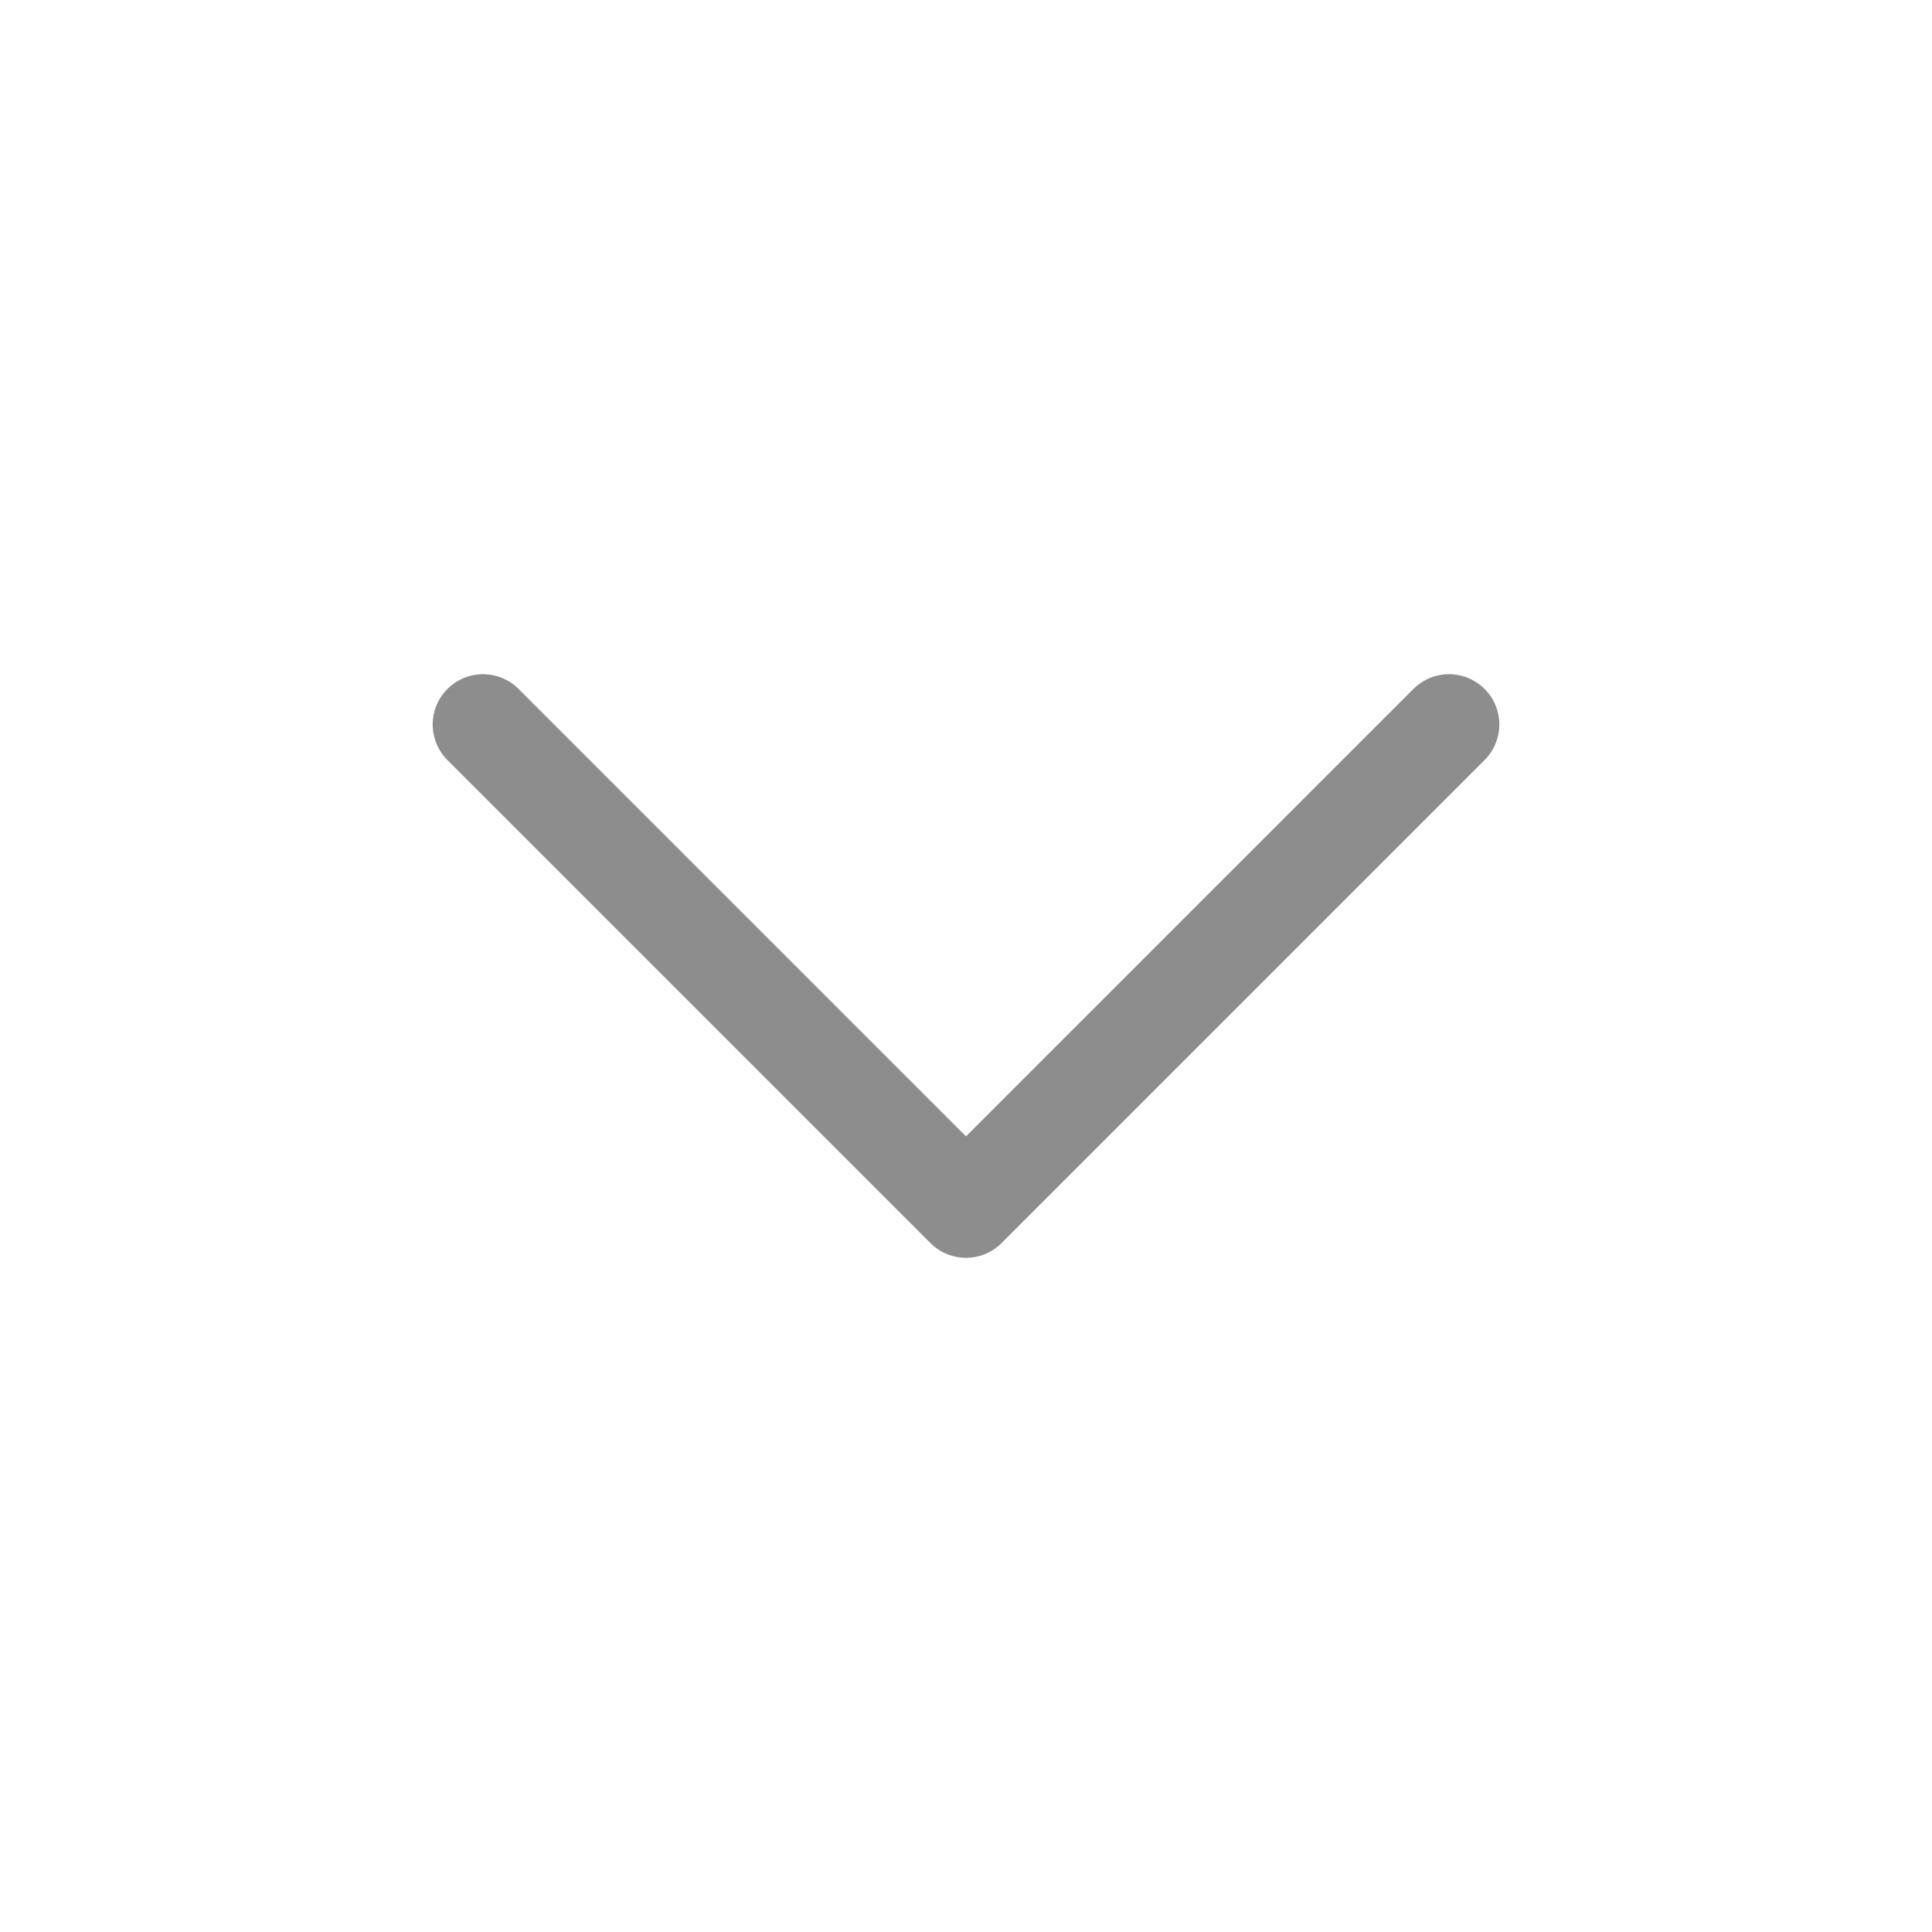
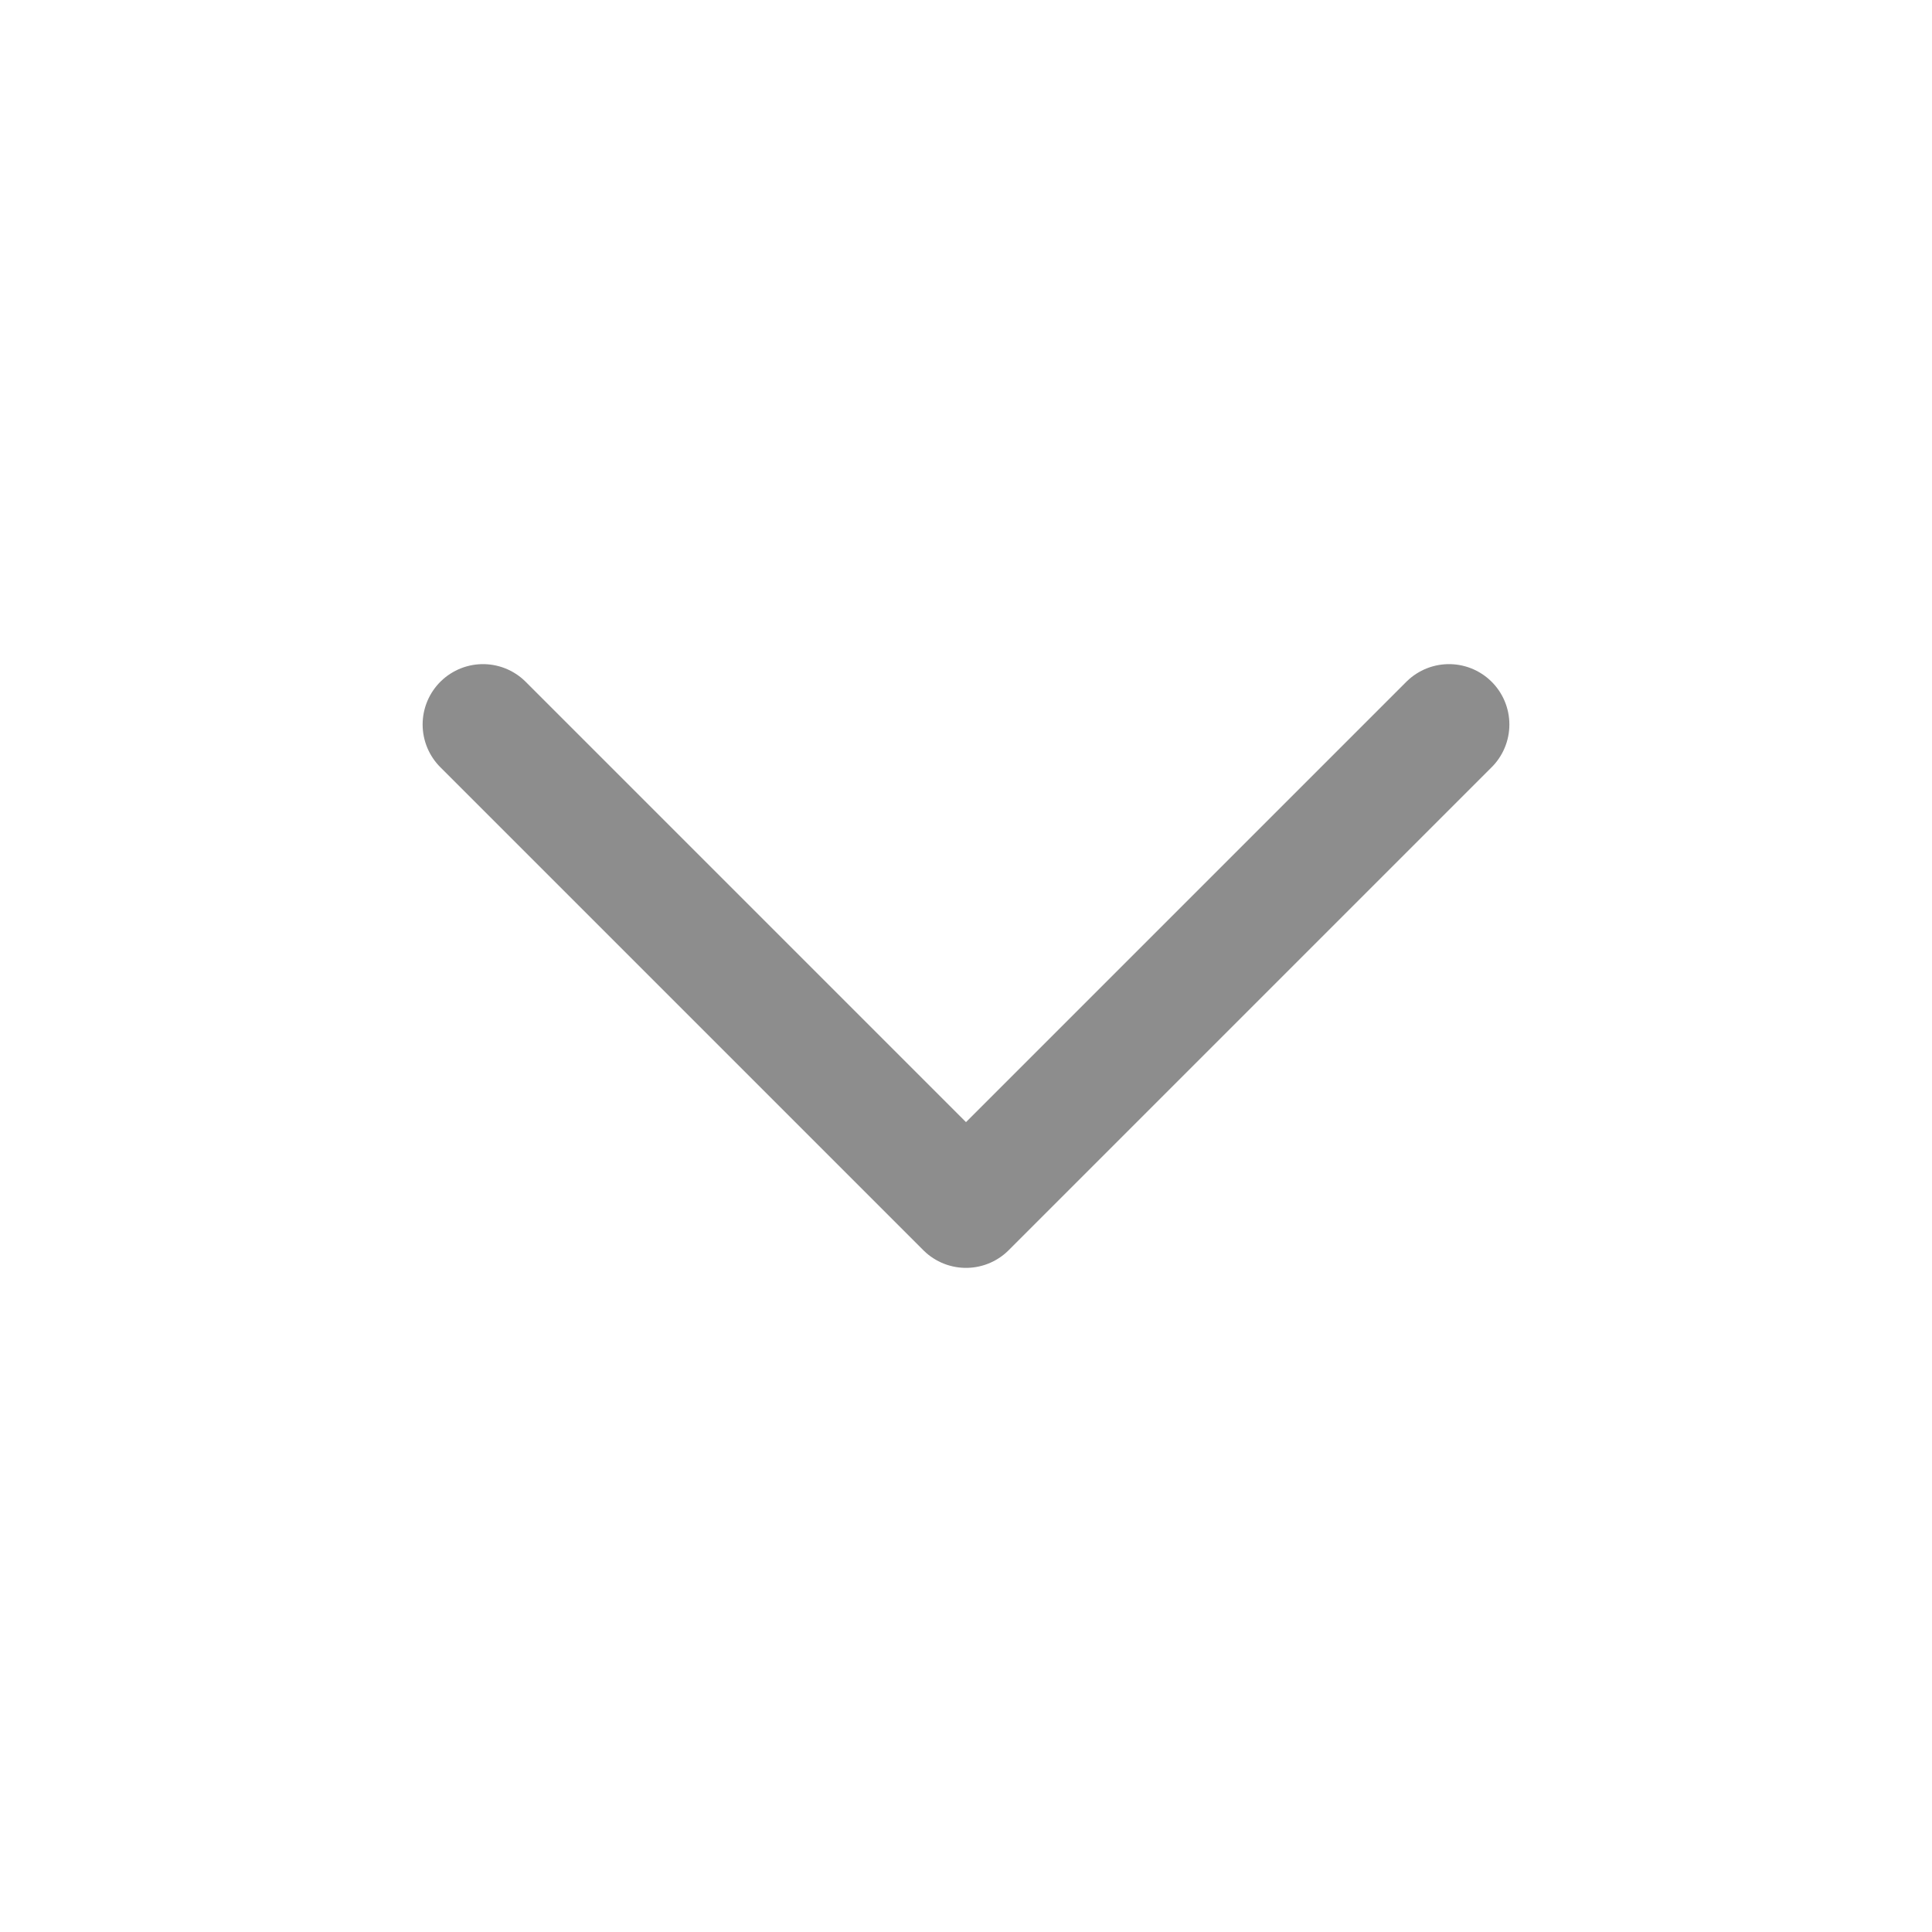
- <svg xmlns="http://www.w3.org/2000/svg" width="24" height="24" viewBox="0 0 24 24" fill="none" stroke="#8D8D8D" stroke-width="1.25" stroke-linecap="round" stroke-linejoin="round" class="lucide lucide-chevron-down-icon lucide-chevron-down">
+ <svg xmlns="http://www.w3.org/2000/svg" width="24" height="24" viewBox="0 0 24 24" fill="none" stroke="#8D8D8D" stroke-width="1.5" stroke-linecap="round" stroke-linejoin="round" class="lucide lucide-chevron-down-icon lucide-chevron-down">
  <path d="m6 9 6 6 6-6" />
</svg>
